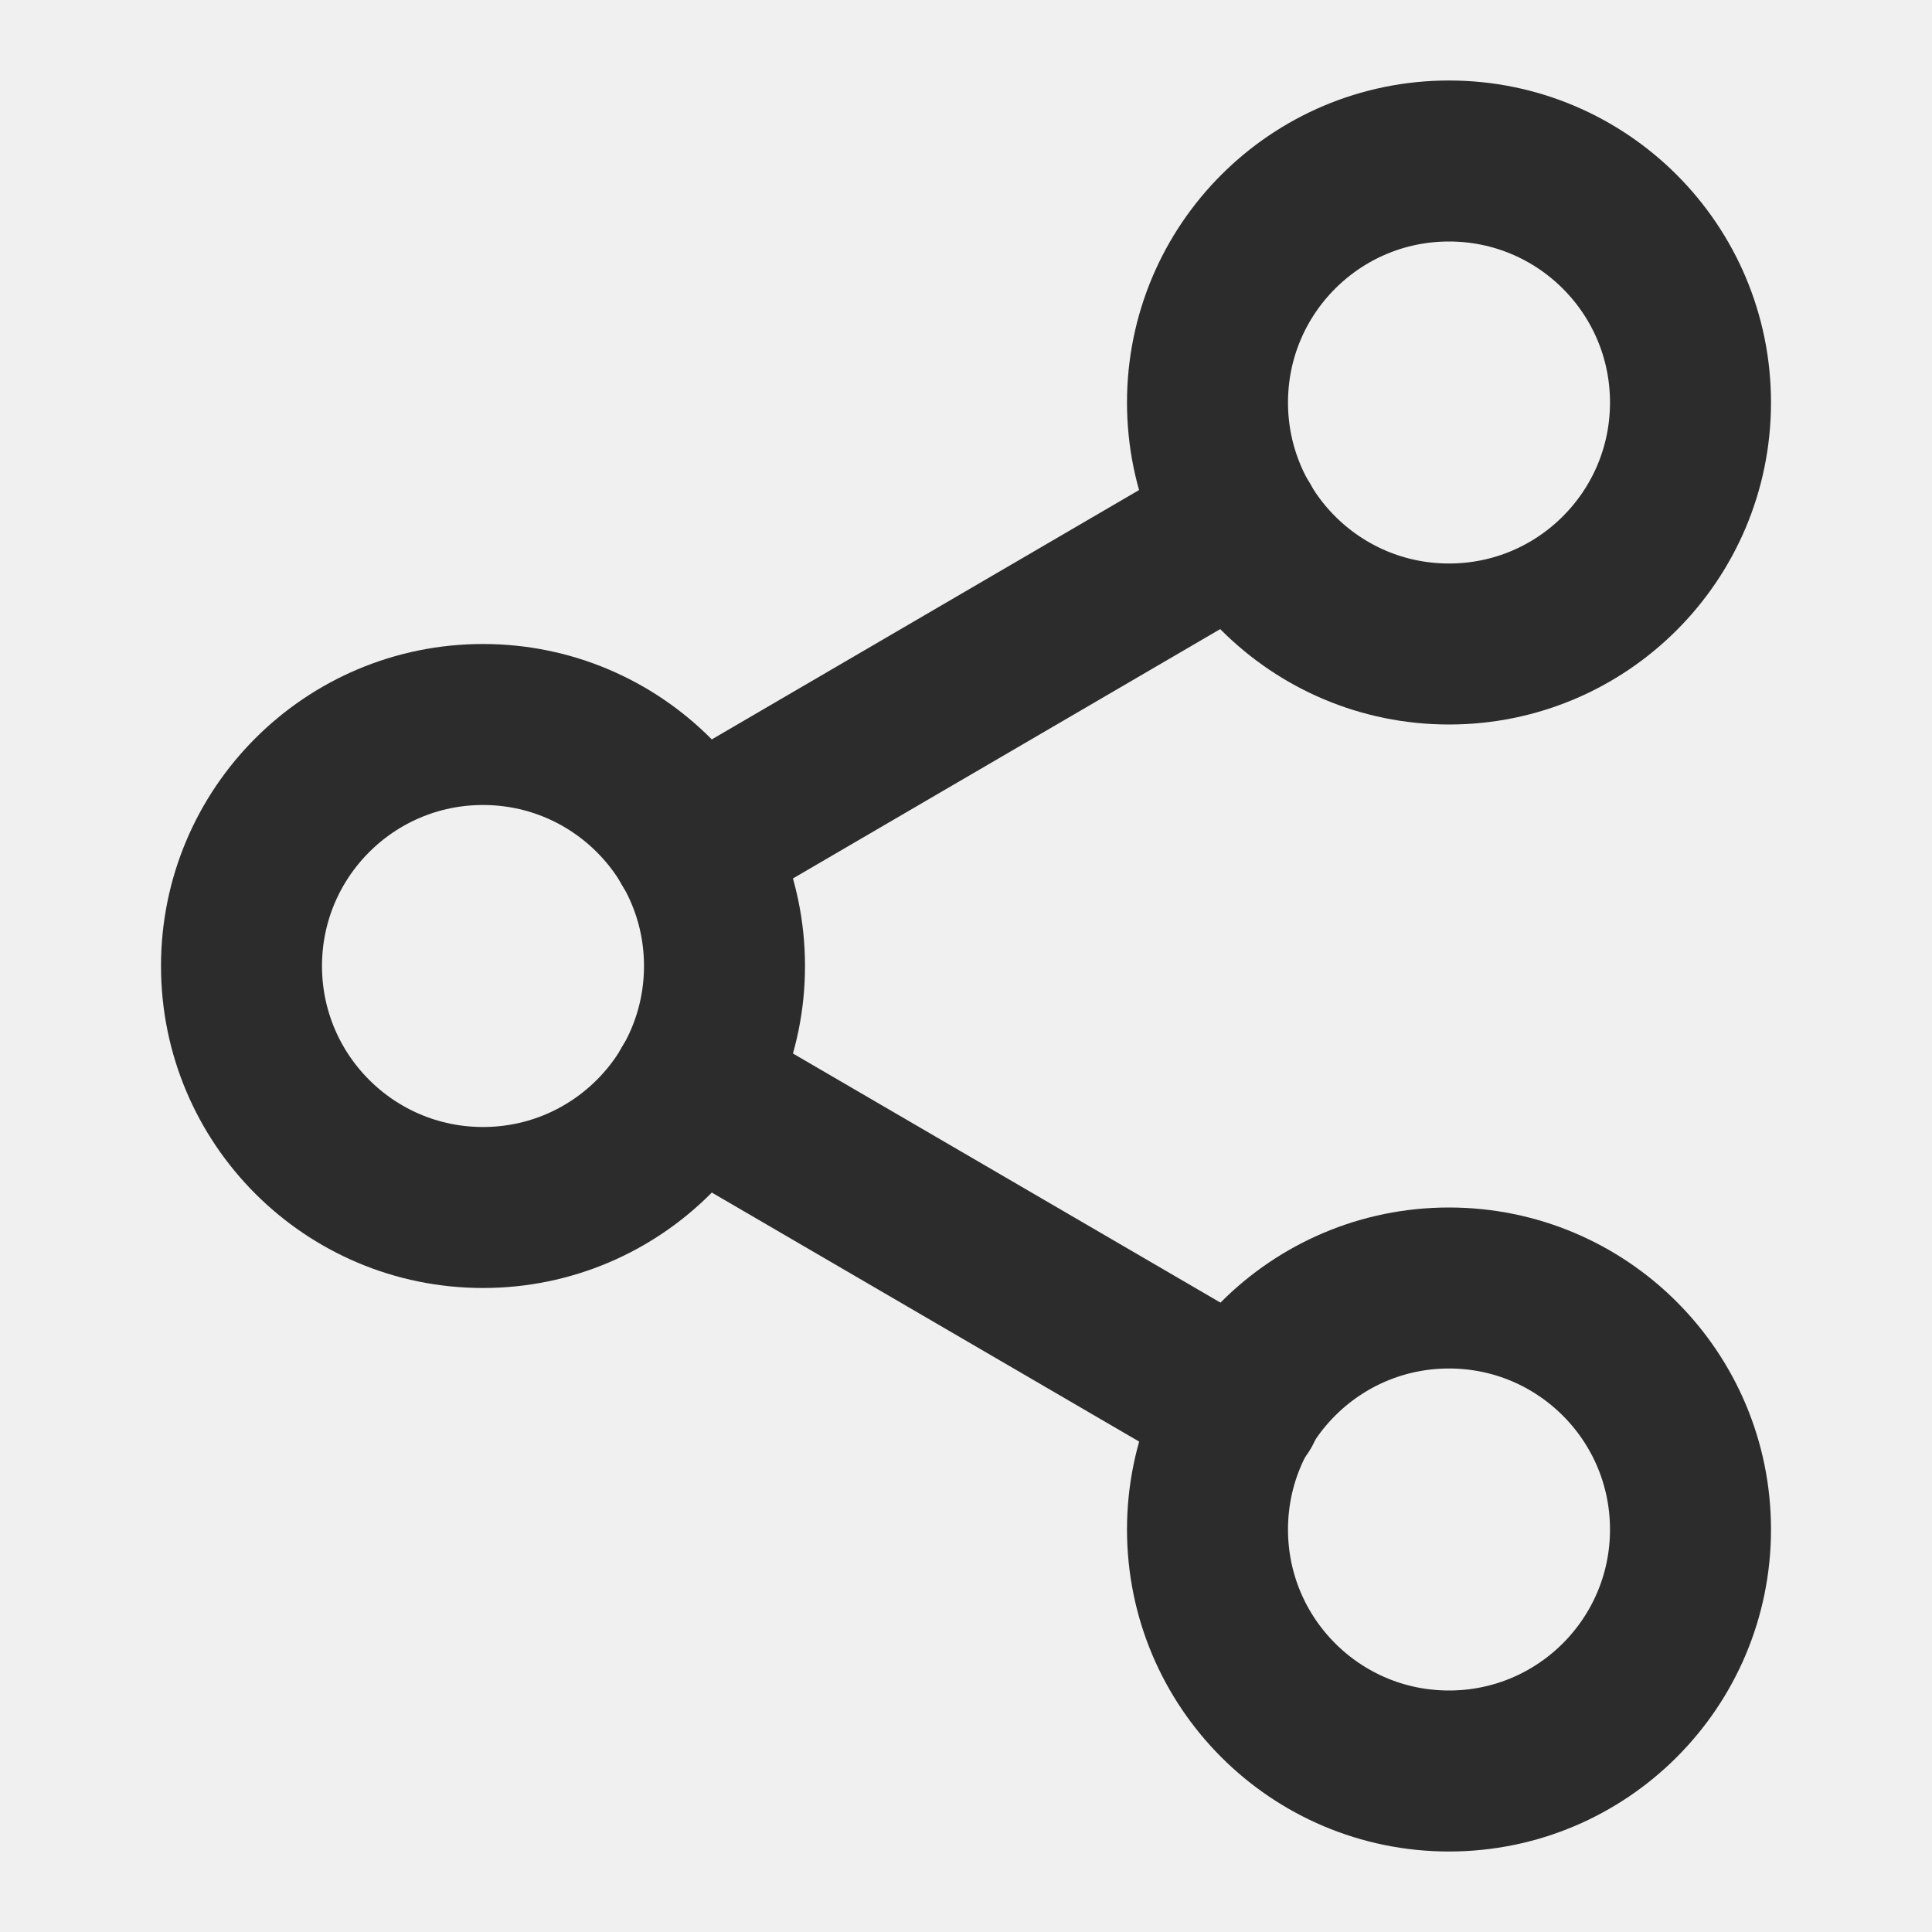
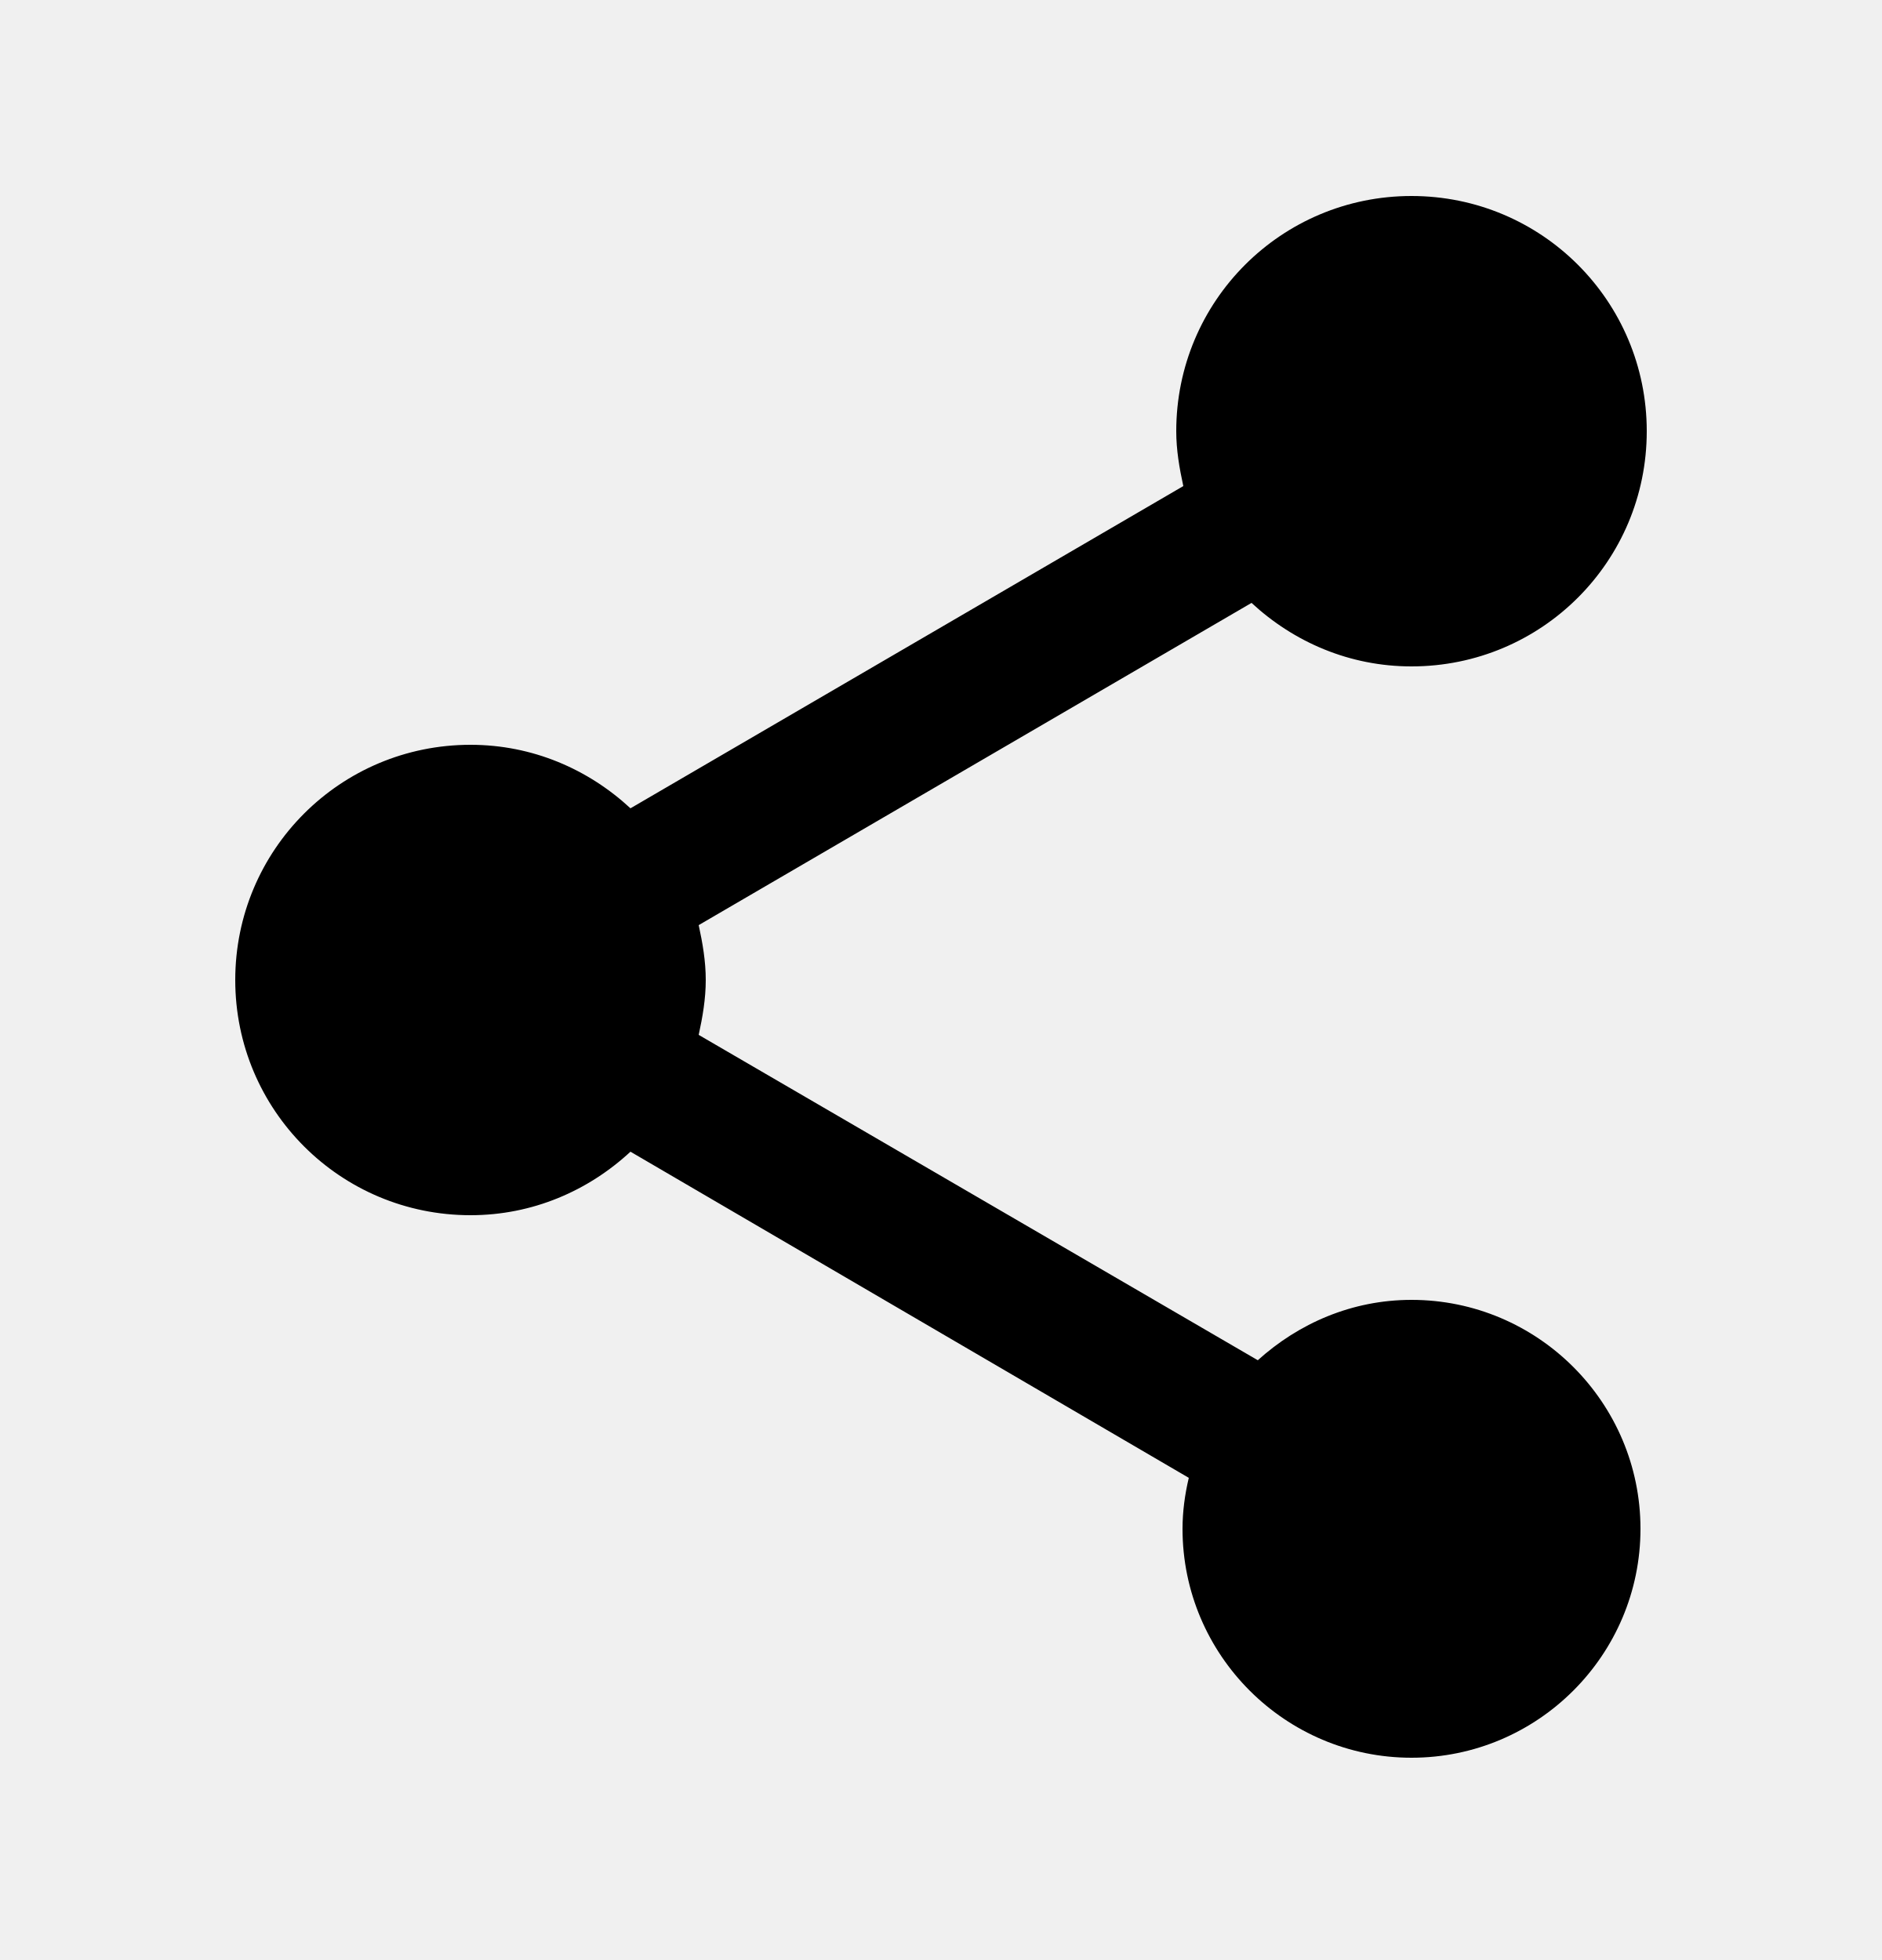
- <svg xmlns="http://www.w3.org/2000/svg" width="24" height="24" viewBox="0 0 24 24" fill="none">
-   <g id="share">
-     <g id="Group">
-       <path id="Vector" d="M18 8C19.657 8 21 6.657 21 5C21 3.343 19.657 2 18 2C16.343 2 15 3.343 15 5C15 6.657 16.343 8 18 8Z" stroke="#2C2C2C" stroke-width="2" stroke-linecap="round" stroke-linejoin="round" />
-       <path id="Vector_2" d="M6 15C7.657 15 9 13.657 9 12C9 10.343 7.657 9 6 9C4.343 9 3 10.343 3 12C3 13.657 4.343 15 6 15Z" stroke="#2C2C2C" stroke-width="2" stroke-linecap="round" stroke-linejoin="round" />
-       <path id="Vector_3" d="M18 22C19.657 22 21 20.657 21 19C21 17.343 19.657 16 18 16C16.343 16 15 17.343 15 19C15 20.657 16.343 22 18 22Z" stroke="#2C2C2C" stroke-width="2" stroke-linecap="round" stroke-linejoin="round" />
-       <path id="Vector_4" d="M8.59 13.51L15.42 17.49M15.41 6.51L8.59 10.49" stroke="#2C2C2C" stroke-width="2" stroke-linecap="round" stroke-linejoin="round" />
-     </g>
+ <svg xmlns="http://www.w3.org/2000/svg" width="24" height="25" viewBox="0 0 24 25" fill="none">
+   <g id="share" clip-path="url(#clip0_391_3)">
+     <path id="Vector" d="M18 16.58C17.24 16.58 16.56 16.88 16.04 17.35L8.91 13.2C8.96 12.97 9 12.74 9 12.5C9 12.26 8.96 12.03 8.91 11.8L15.96 7.69C16.5 8.19 17.21 8.5 18 8.5C19.66 8.5 21 7.16 21 5.5C21 3.84 19.66 2.5 18 2.5C16.34 2.5 15 3.84 15 5.5C15 5.74 15.04 5.97 15.09 6.2L8.04 10.31C7.5 9.81 6.79 9.5 6 9.5C4.34 9.5 3 10.84 3 12.5C3 14.16 4.34 15.5 6 15.5C6.79 15.5 7.5 15.19 8.04 14.69L15.16 18.85C15.11 19.06 15.08 19.28 15.08 19.5C15.08 21.11 16.39 22.42 18 22.42C19.61 22.42 20.92 21.11 20.92 19.5C20.92 17.89 19.61 16.58 18 16.58Z" fill="black" />
  </g>
+   <defs>
+     <clipPath id="clip0_391_3">
+       <rect width="24" height="24" fill="white" transform="translate(0 0.5)" />
+     </clipPath>
+   </defs>
</svg>
